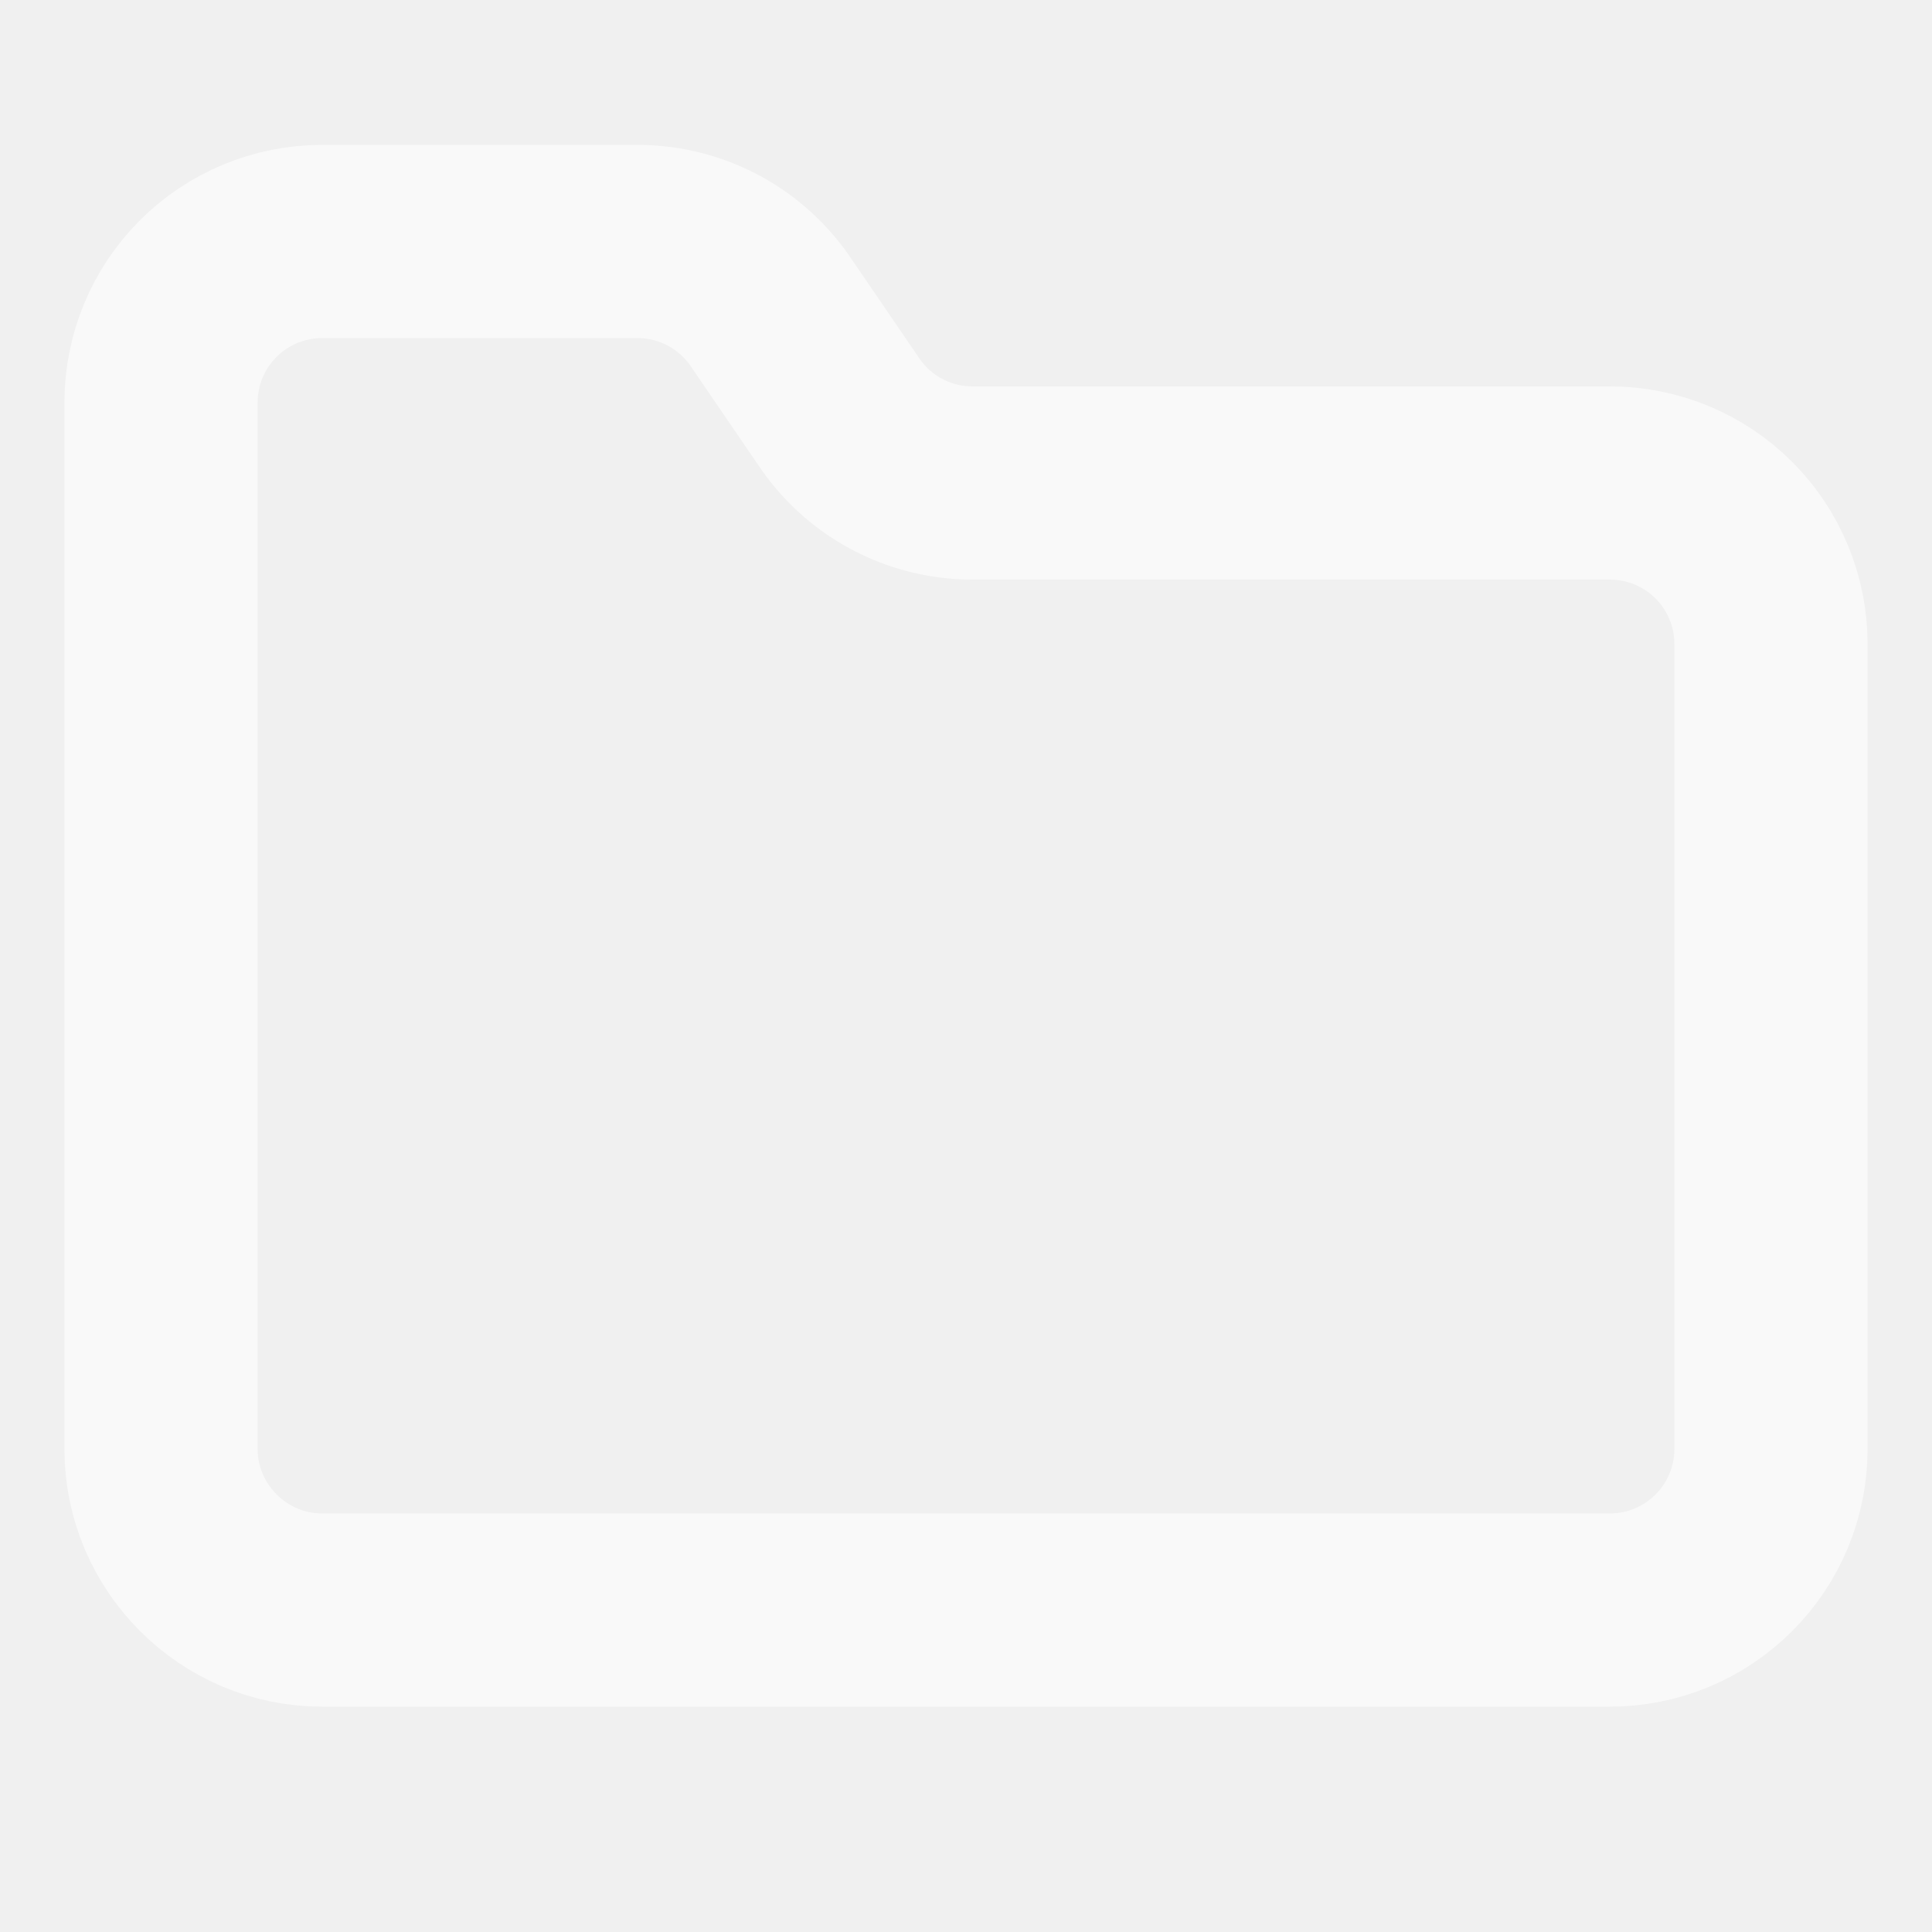
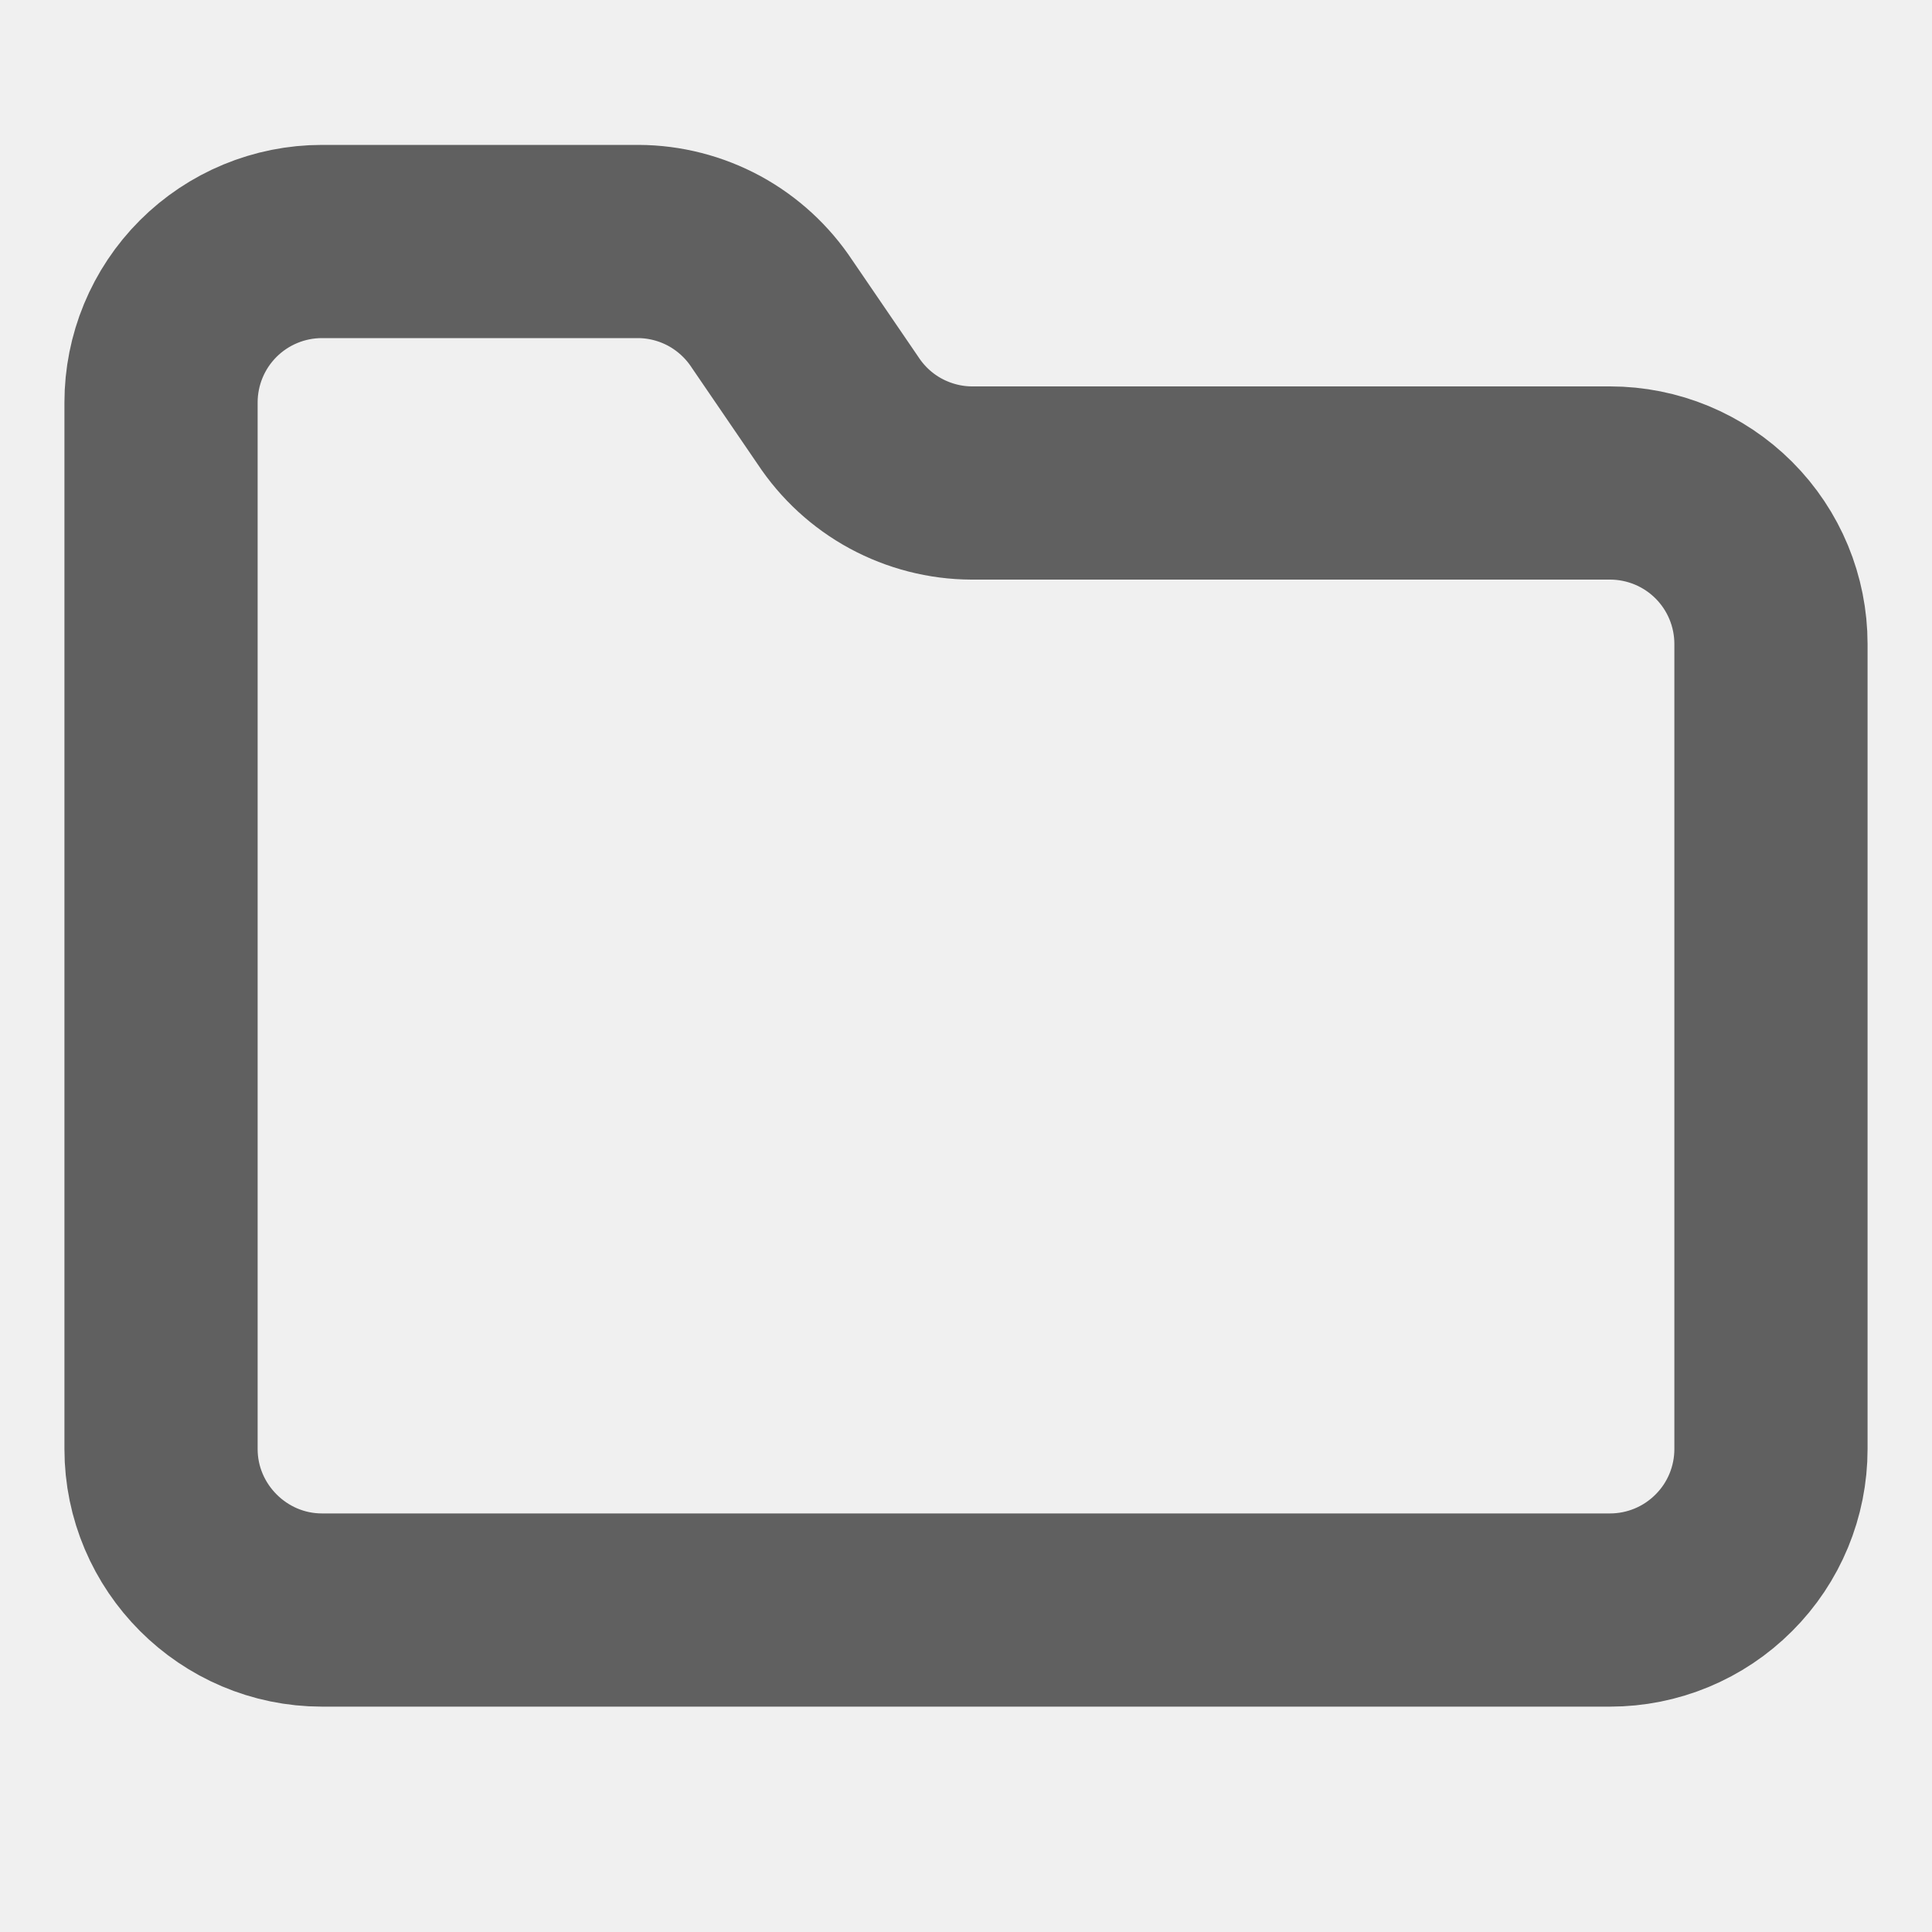
<svg xmlns="http://www.w3.org/2000/svg" width="20" height="20" viewBox="0 0 20 20" fill="none">
-   <path d="M3.333 16.667H16.667C17.109 16.667 17.533 16.491 17.845 16.178C18.158 15.866 18.333 15.442 18.333 15V6.667C18.333 6.225 18.158 5.801 17.845 5.488C17.533 5.176 17.109 5 16.667 5H10.058C9.784 4.999 9.514 4.929 9.273 4.799C9.031 4.668 8.826 4.479 8.675 4.25L7.992 3.25C7.841 3.021 7.635 2.832 7.394 2.701C7.153 2.571 6.883 2.501 6.608 2.5H3.333C2.891 2.5 2.467 2.676 2.155 2.988C1.842 3.301 1.667 3.725 1.667 4.167V15C1.667 15.917 2.417 16.667 3.333 16.667Z" stroke="white" stroke-opacity="0.6" stroke-width="2" stroke-linecap="round" stroke-linejoin="round" />
+   <path d="M3.333 16.667H16.667C17.109 16.667 17.533 16.491 17.845 16.178C18.158 15.866 18.333 15.442 18.333 15V6.667C18.333 6.225 18.158 5.801 17.845 5.488C17.533 5.176 17.109 5 16.667 5H10.058C9.784 4.999 9.514 4.929 9.273 4.799C9.031 4.668 8.826 4.479 8.675 4.25L7.992 3.25C7.841 3.021 7.635 2.832 7.394 2.701C7.153 2.571 6.883 2.501 6.608 2.5H3.333C2.891 2.5 2.467 2.676 2.155 2.988C1.842 3.301 1.667 3.725 1.667 4.167V15C1.667 15.917 2.417 16.667 3.333 16.667Z" stroke="currentColor" stroke-opacity="0.6" stroke-width="2" stroke-linecap="round" stroke-linejoin="round" />
</svg>
